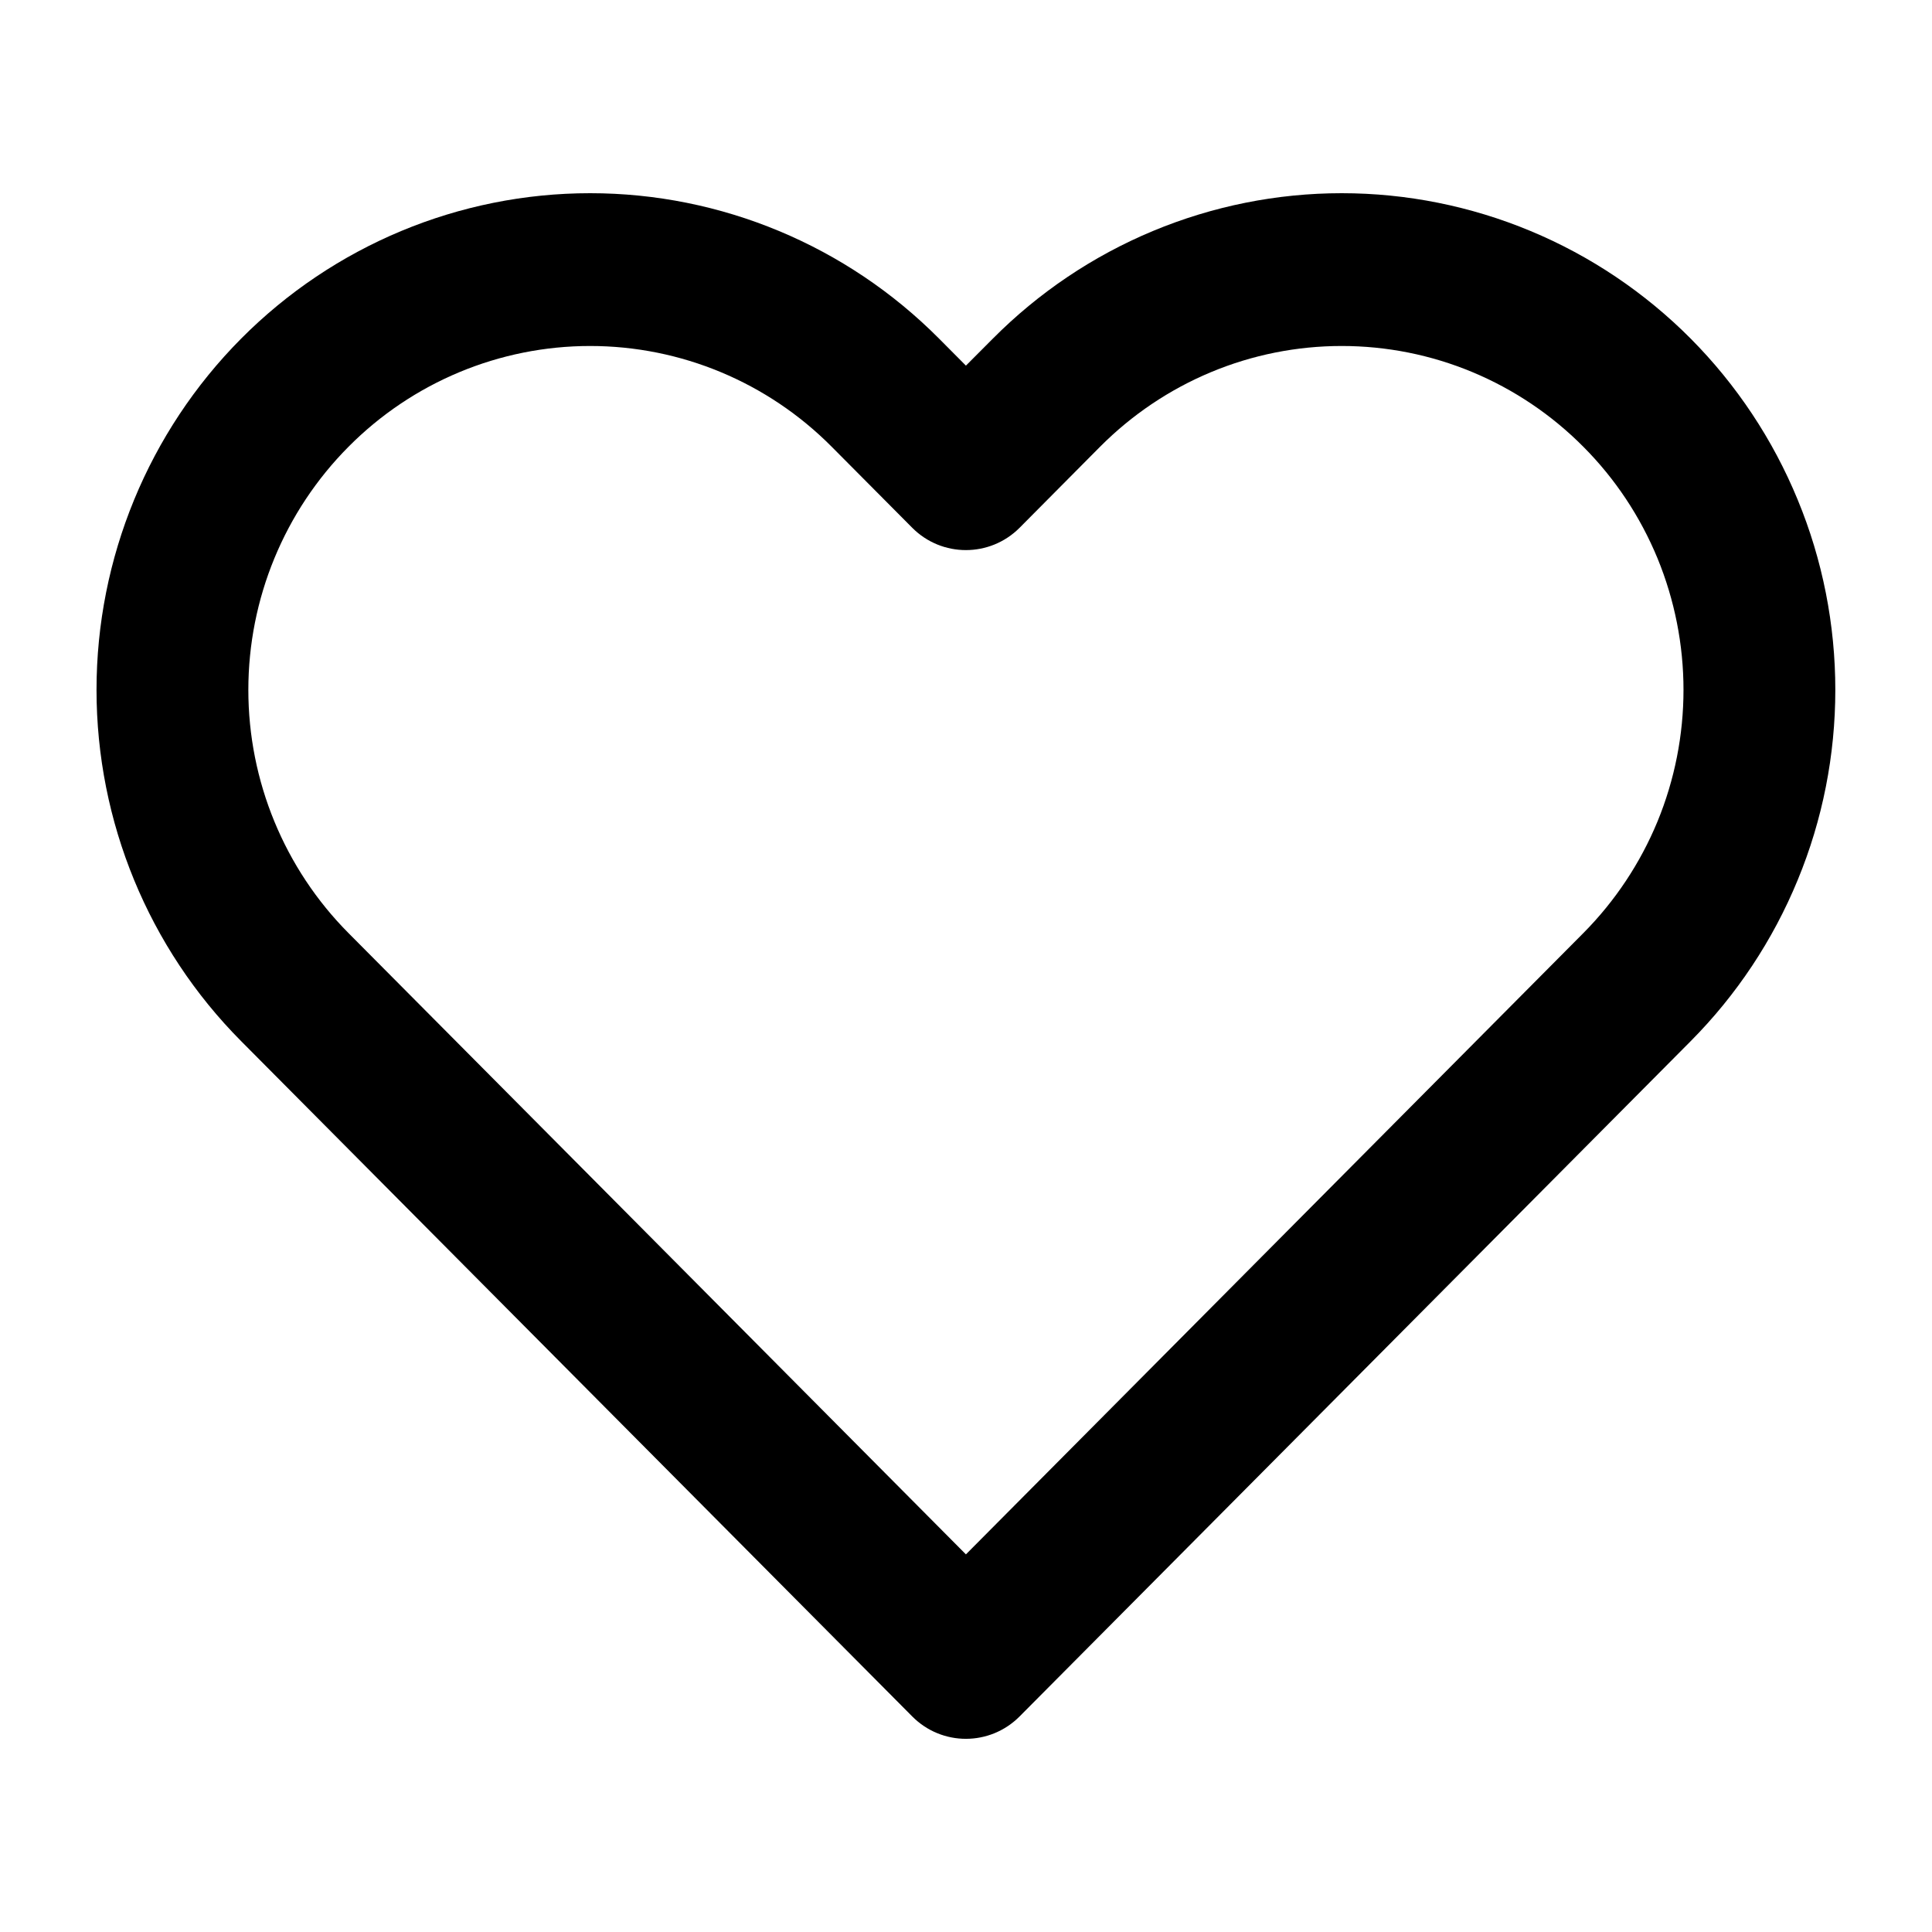
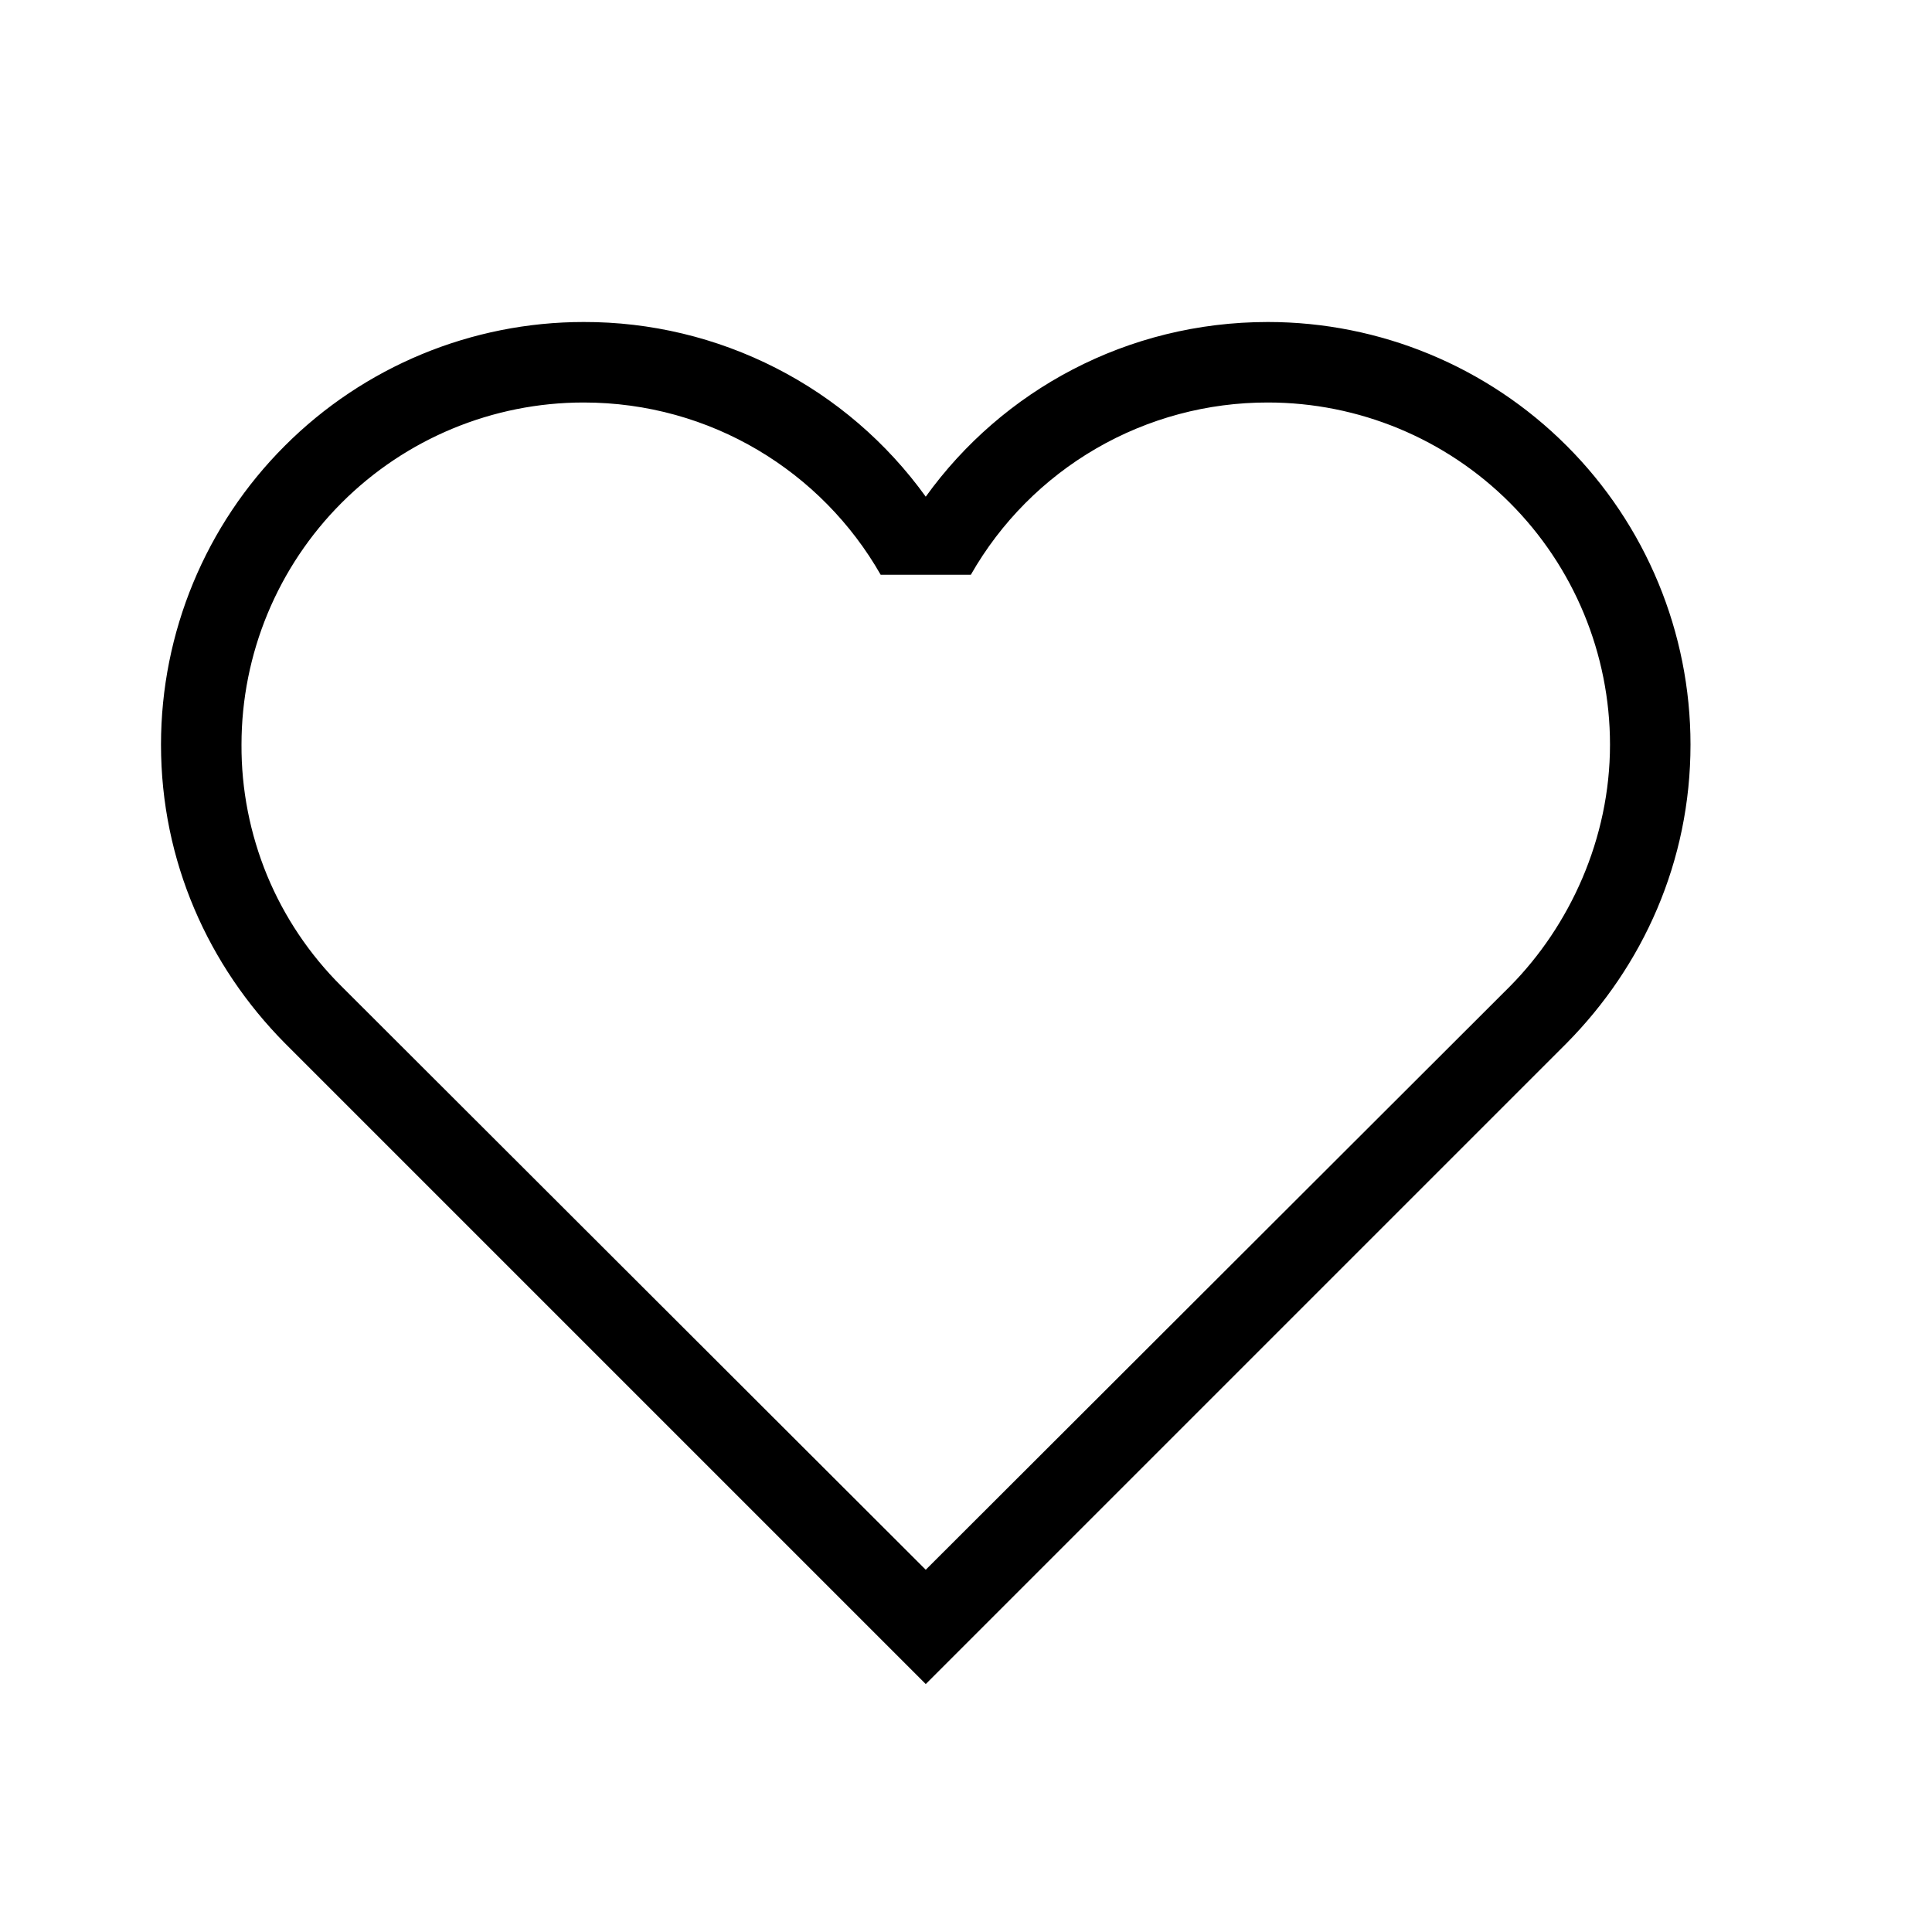
<svg xmlns="http://www.w3.org/2000/svg" width="24" height="24" viewBox="0 0 24 24" fill="none">
-   <path fill-rule="evenodd" clip-rule="evenodd" d="M14.321 2.87C15.065 2.56 15.862 2.4 16.667 2.4C17.473 2.4 18.27 2.56 19.014 2.87C19.758 3.18 20.433 3.634 21.003 4.207C21.572 4.78 22.024 5.46 22.332 6.209C22.641 6.957 22.799 7.76 22.799 8.57C22.799 9.38 22.641 10.183 22.332 10.931C22.024 11.68 21.572 12.36 21.003 12.933C21.003 12.933 21.003 12.933 21.003 12.933L12.666 21.322C12.297 21.693 11.7 21.693 11.332 21.322L2.995 12.933C1.845 11.776 1.199 10.206 1.199 8.57C1.199 6.934 1.845 5.365 2.995 4.207C4.145 3.05 5.704 2.4 7.331 2.4C8.957 2.4 10.516 3.05 11.666 4.207L11.999 4.542L12.332 4.208C12.332 4.208 12.332 4.208 12.332 4.208C12.901 3.635 13.577 3.18 14.321 2.87ZM16.667 4.298C16.11 4.298 15.558 4.408 15.043 4.623C14.528 4.838 14.06 5.153 13.666 5.549L12.666 6.556C12.297 6.926 11.7 6.926 11.332 6.556L10.332 5.55C9.536 4.748 8.457 4.298 7.331 4.298C6.205 4.298 5.125 4.748 4.329 5.55C3.533 6.351 3.085 7.437 3.085 8.57C3.085 9.703 3.533 10.79 4.329 11.591L11.999 19.309L19.669 11.591C20.063 11.194 20.376 10.723 20.59 10.205C20.803 9.687 20.913 9.131 20.913 8.57C20.913 8.009 20.803 7.454 20.59 6.935C20.376 6.417 20.064 5.946 19.669 5.55C19.275 5.153 18.807 4.838 18.292 4.623C17.777 4.408 17.225 4.298 16.667 4.298Z" fill="black" />
+   <path d="M4.24 12.25C3.845 11.857 3.531 11.39 3.318 10.875C3.106 10.36 2.997 9.807 3 9.25C3 8.123 3.448 7.042 4.245 6.245C5.042 5.448 6.123 5 7.25 5C8.83 5 10.21 5.86 10.94 7.14H12.06C12.431 6.489 12.968 5.948 13.616 5.572C14.264 5.196 15.001 4.999 15.75 5C16.877 5 17.958 5.448 18.755 6.245C19.552 7.042 20 8.123 20 9.25C20 10.42 19.5 11.5 18.76 12.25L11.5 19.5L4.24 12.25ZM19.46 12.96C20.41 12 21 10.7 21 9.25C21 7.858 20.447 6.522 19.462 5.538C18.478 4.553 17.142 4 15.75 4C14 4 12.45 4.85 11.5 6.17C11.015 5.497 10.377 4.948 9.637 4.571C8.898 4.194 8.08 3.998 7.25 4C5.858 4 4.522 4.553 3.538 5.538C2.553 6.522 2 7.858 2 9.25C2 10.7 2.59 12 3.54 12.96L11.5 20.92L19.46 12.96Z" fill="black" />
</svg>
